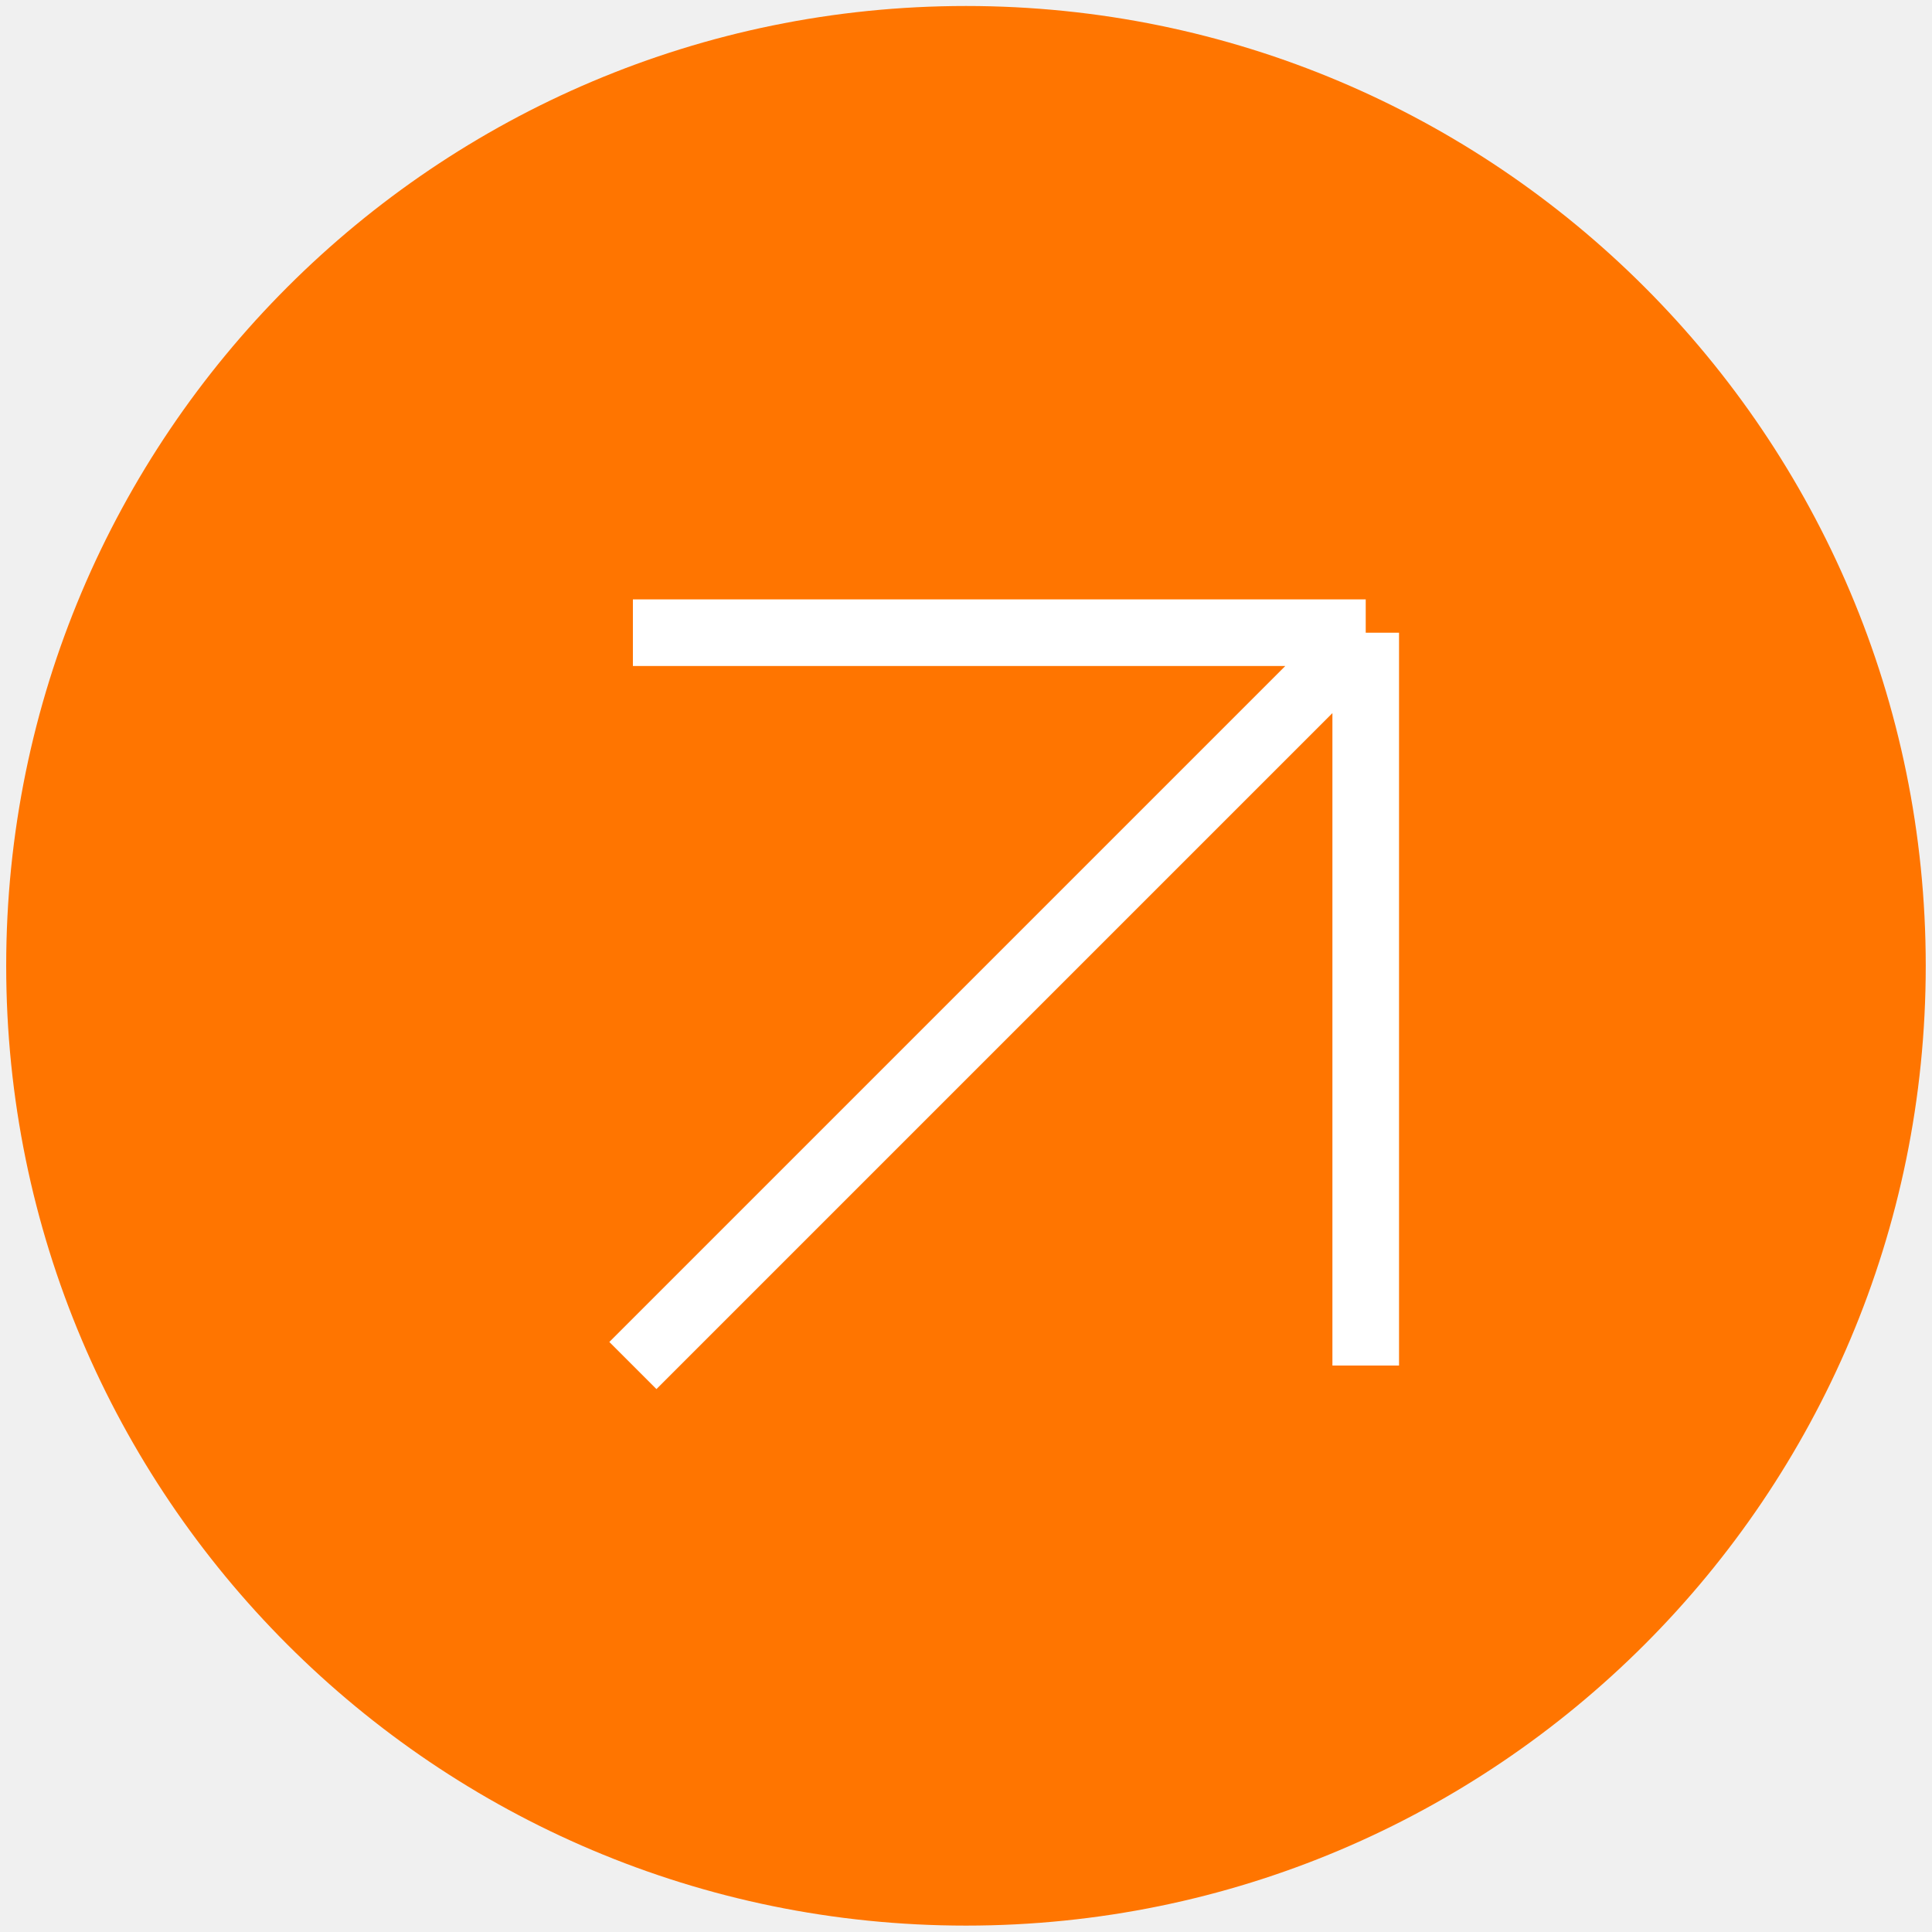
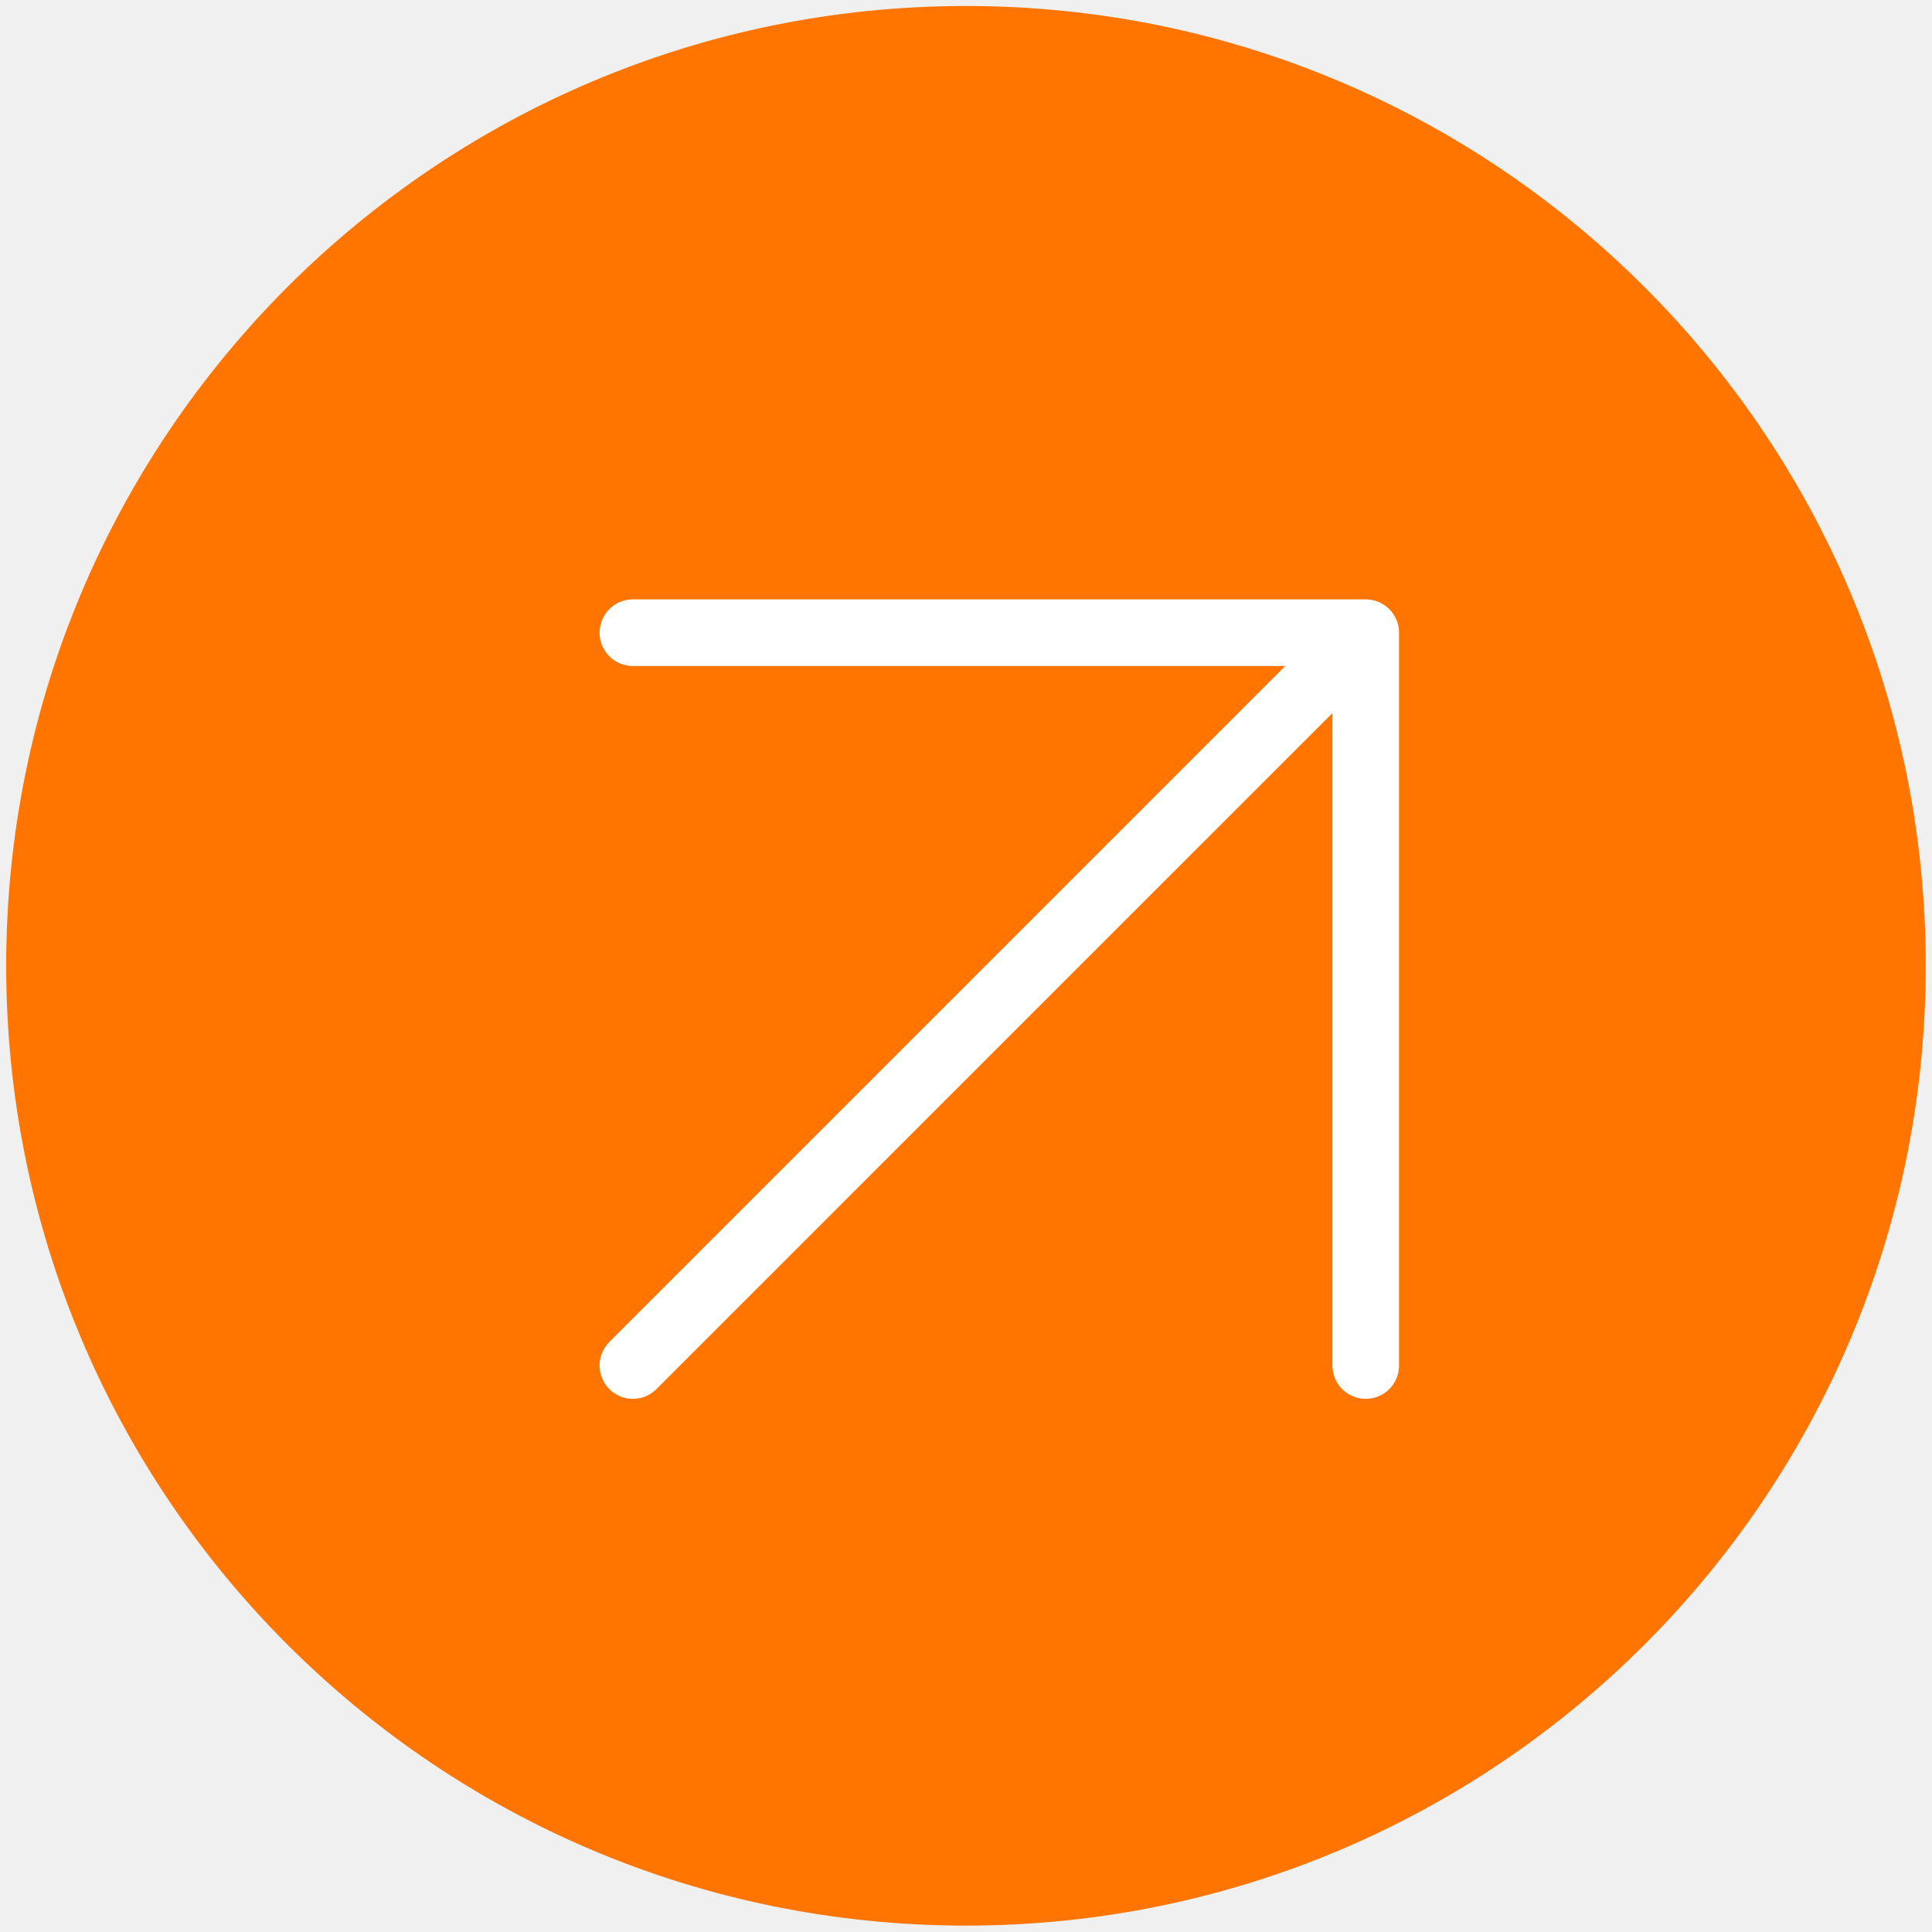
<svg xmlns="http://www.w3.org/2000/svg" width="29" height="29" viewBox="0 0 29 29" fill="none">
-   <path fillRule="evenodd" clipRule="evenodd" d="M28.906 14.497C28.906 22.454 22.456 28.904 14.5 28.904C6.543 28.904 0.093 22.454 0.093 14.497C0.093 6.541 6.543 0.09 14.5 0.09C22.456 0.09 28.906 6.541 28.906 14.497Z" fill="#FF7500" />
-   <path d="M9.5 20.497L15 14.997L20.5 9.497M20.5 9.497H9.5M20.5 9.497V20.497" stroke="white" strokeLinecap="round" strokeLinejoin="round" />
+   <path fill-rule="evenodd" clip-rule="evenodd" d="M28.906 14.497C28.906 22.454 22.456 28.904 14.5 28.904C6.543 28.904 0.093 22.454 0.093 14.497C0.093 6.541 6.543 0.09 14.5 0.09C22.456 0.09 28.906 6.541 28.906 14.497Z" fill="#FF7500" />
+   <path d="M9.5 20.497L15 14.997L20.5 9.497M20.5 9.497H9.5M20.5 9.497V20.497" stroke="white" stroke-linecap="round" stroke-linejoin="round" />
</svg>
